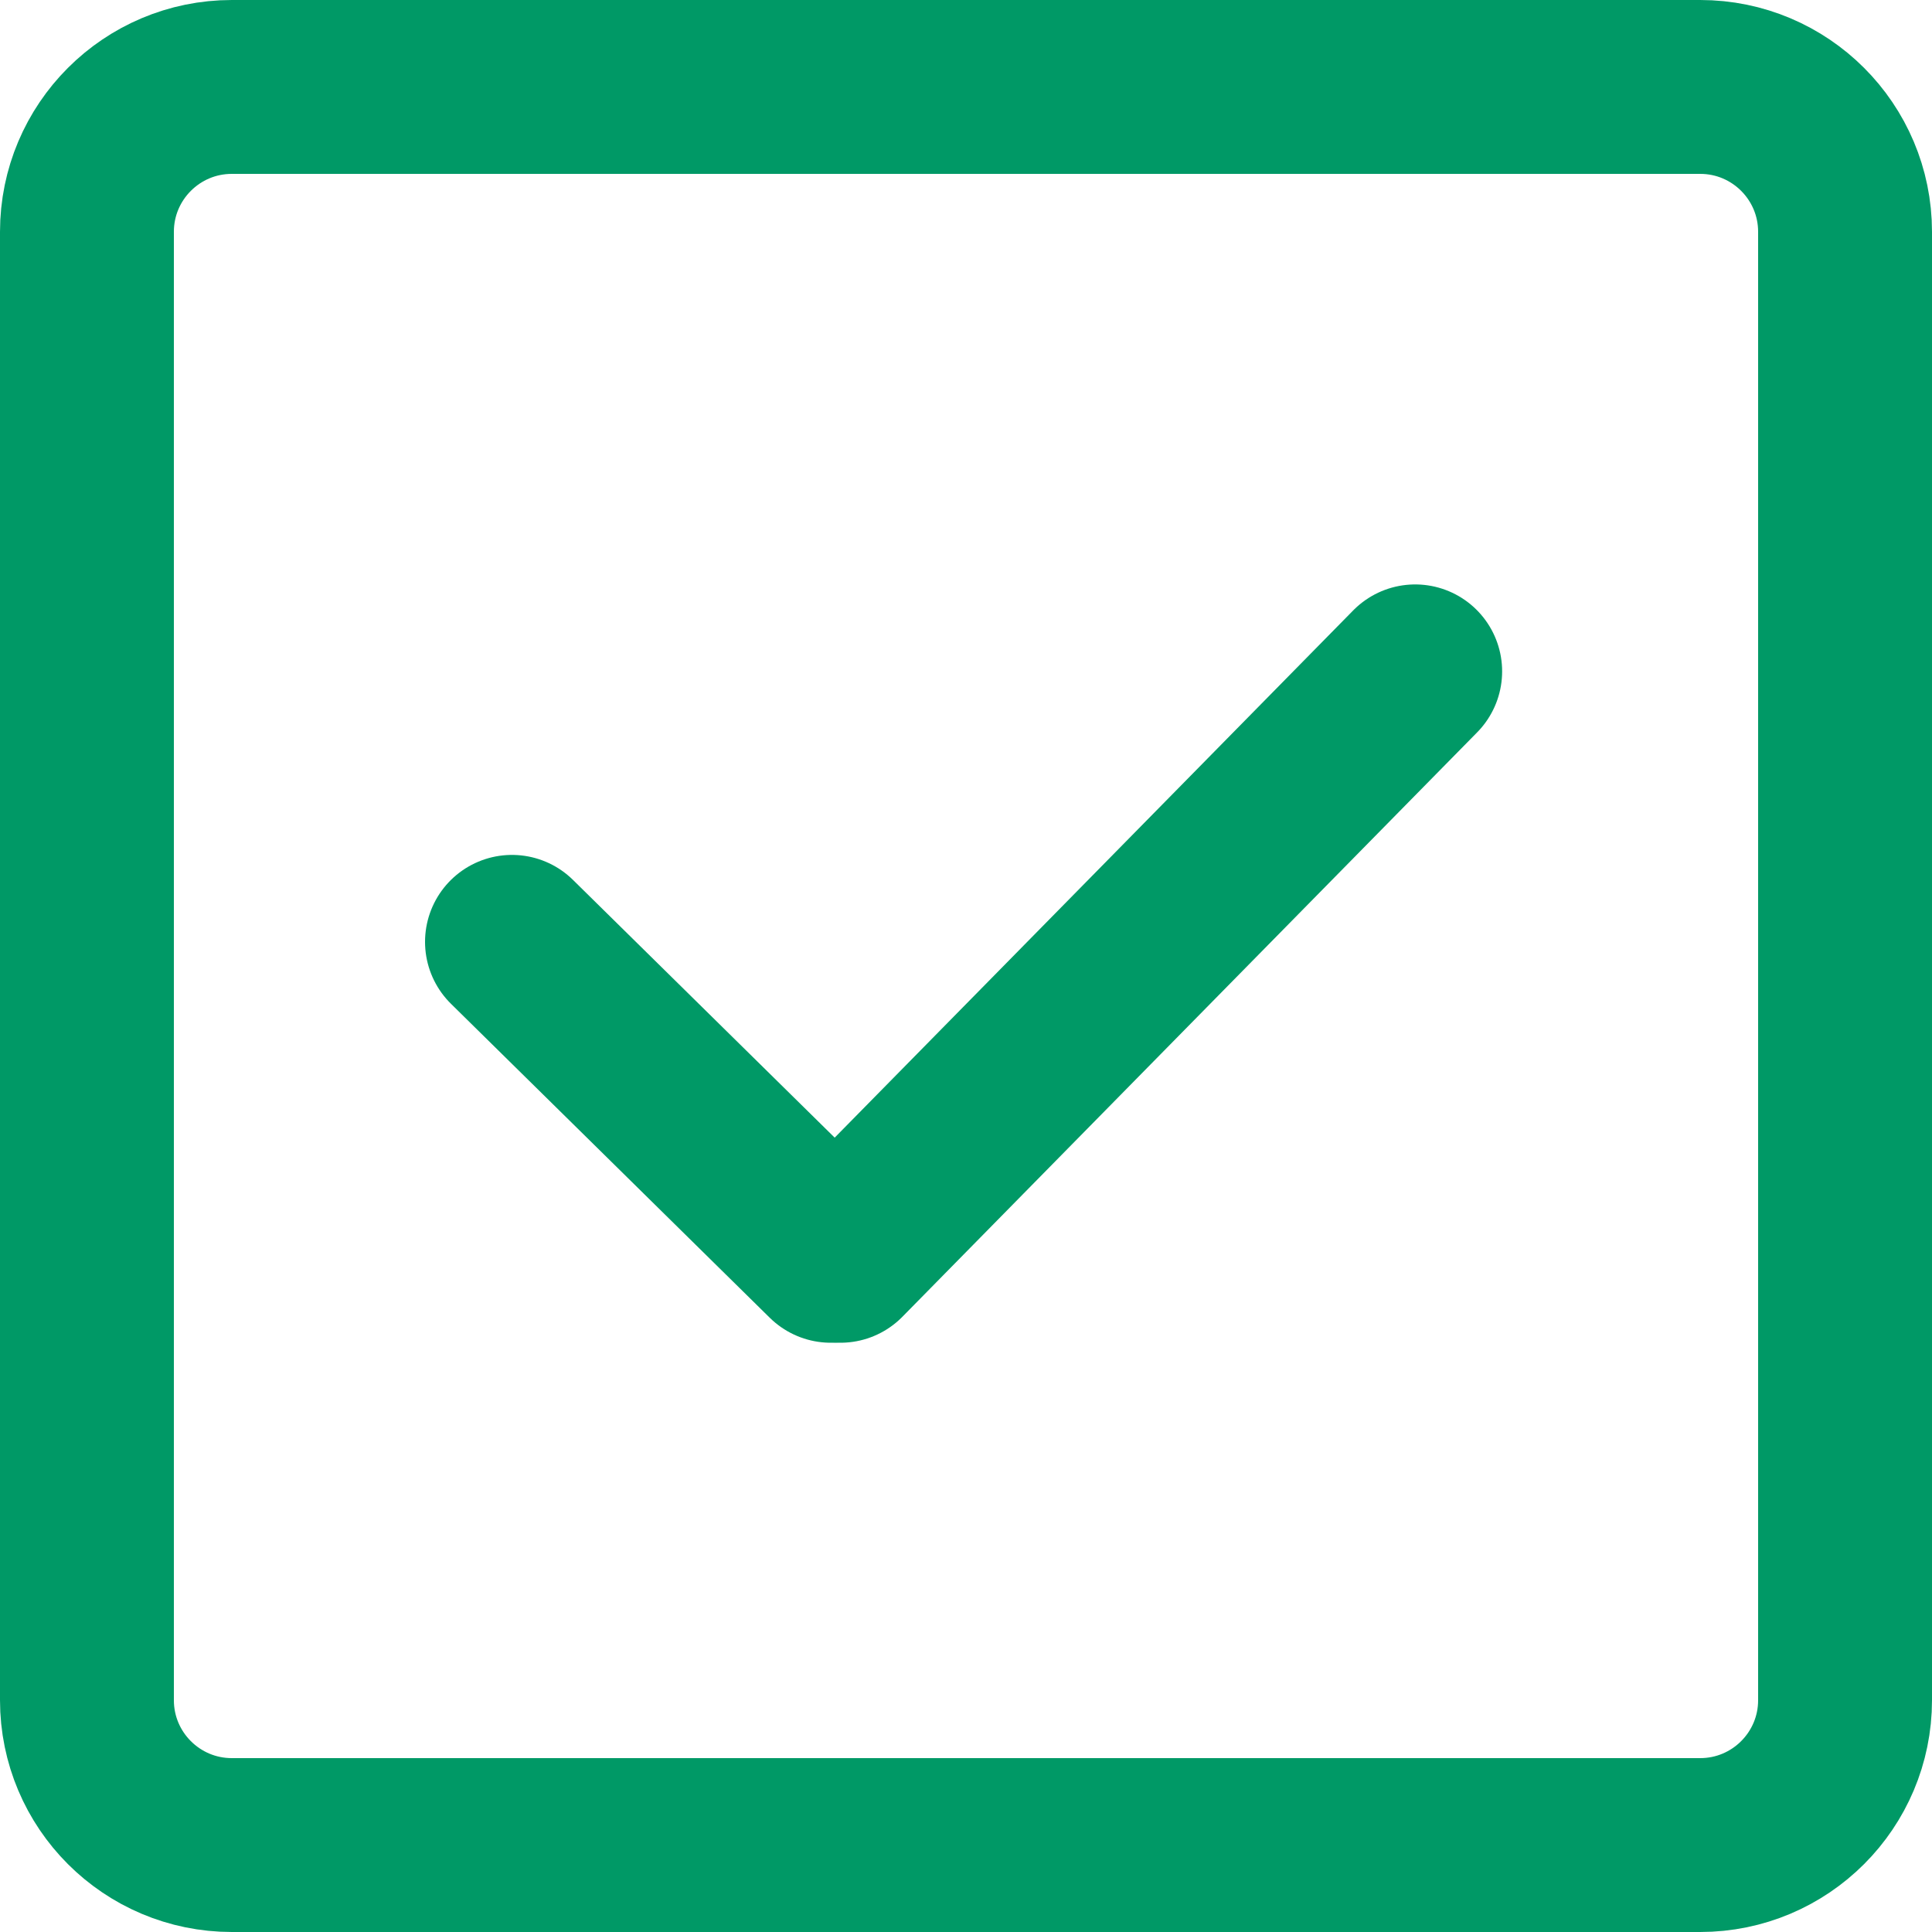
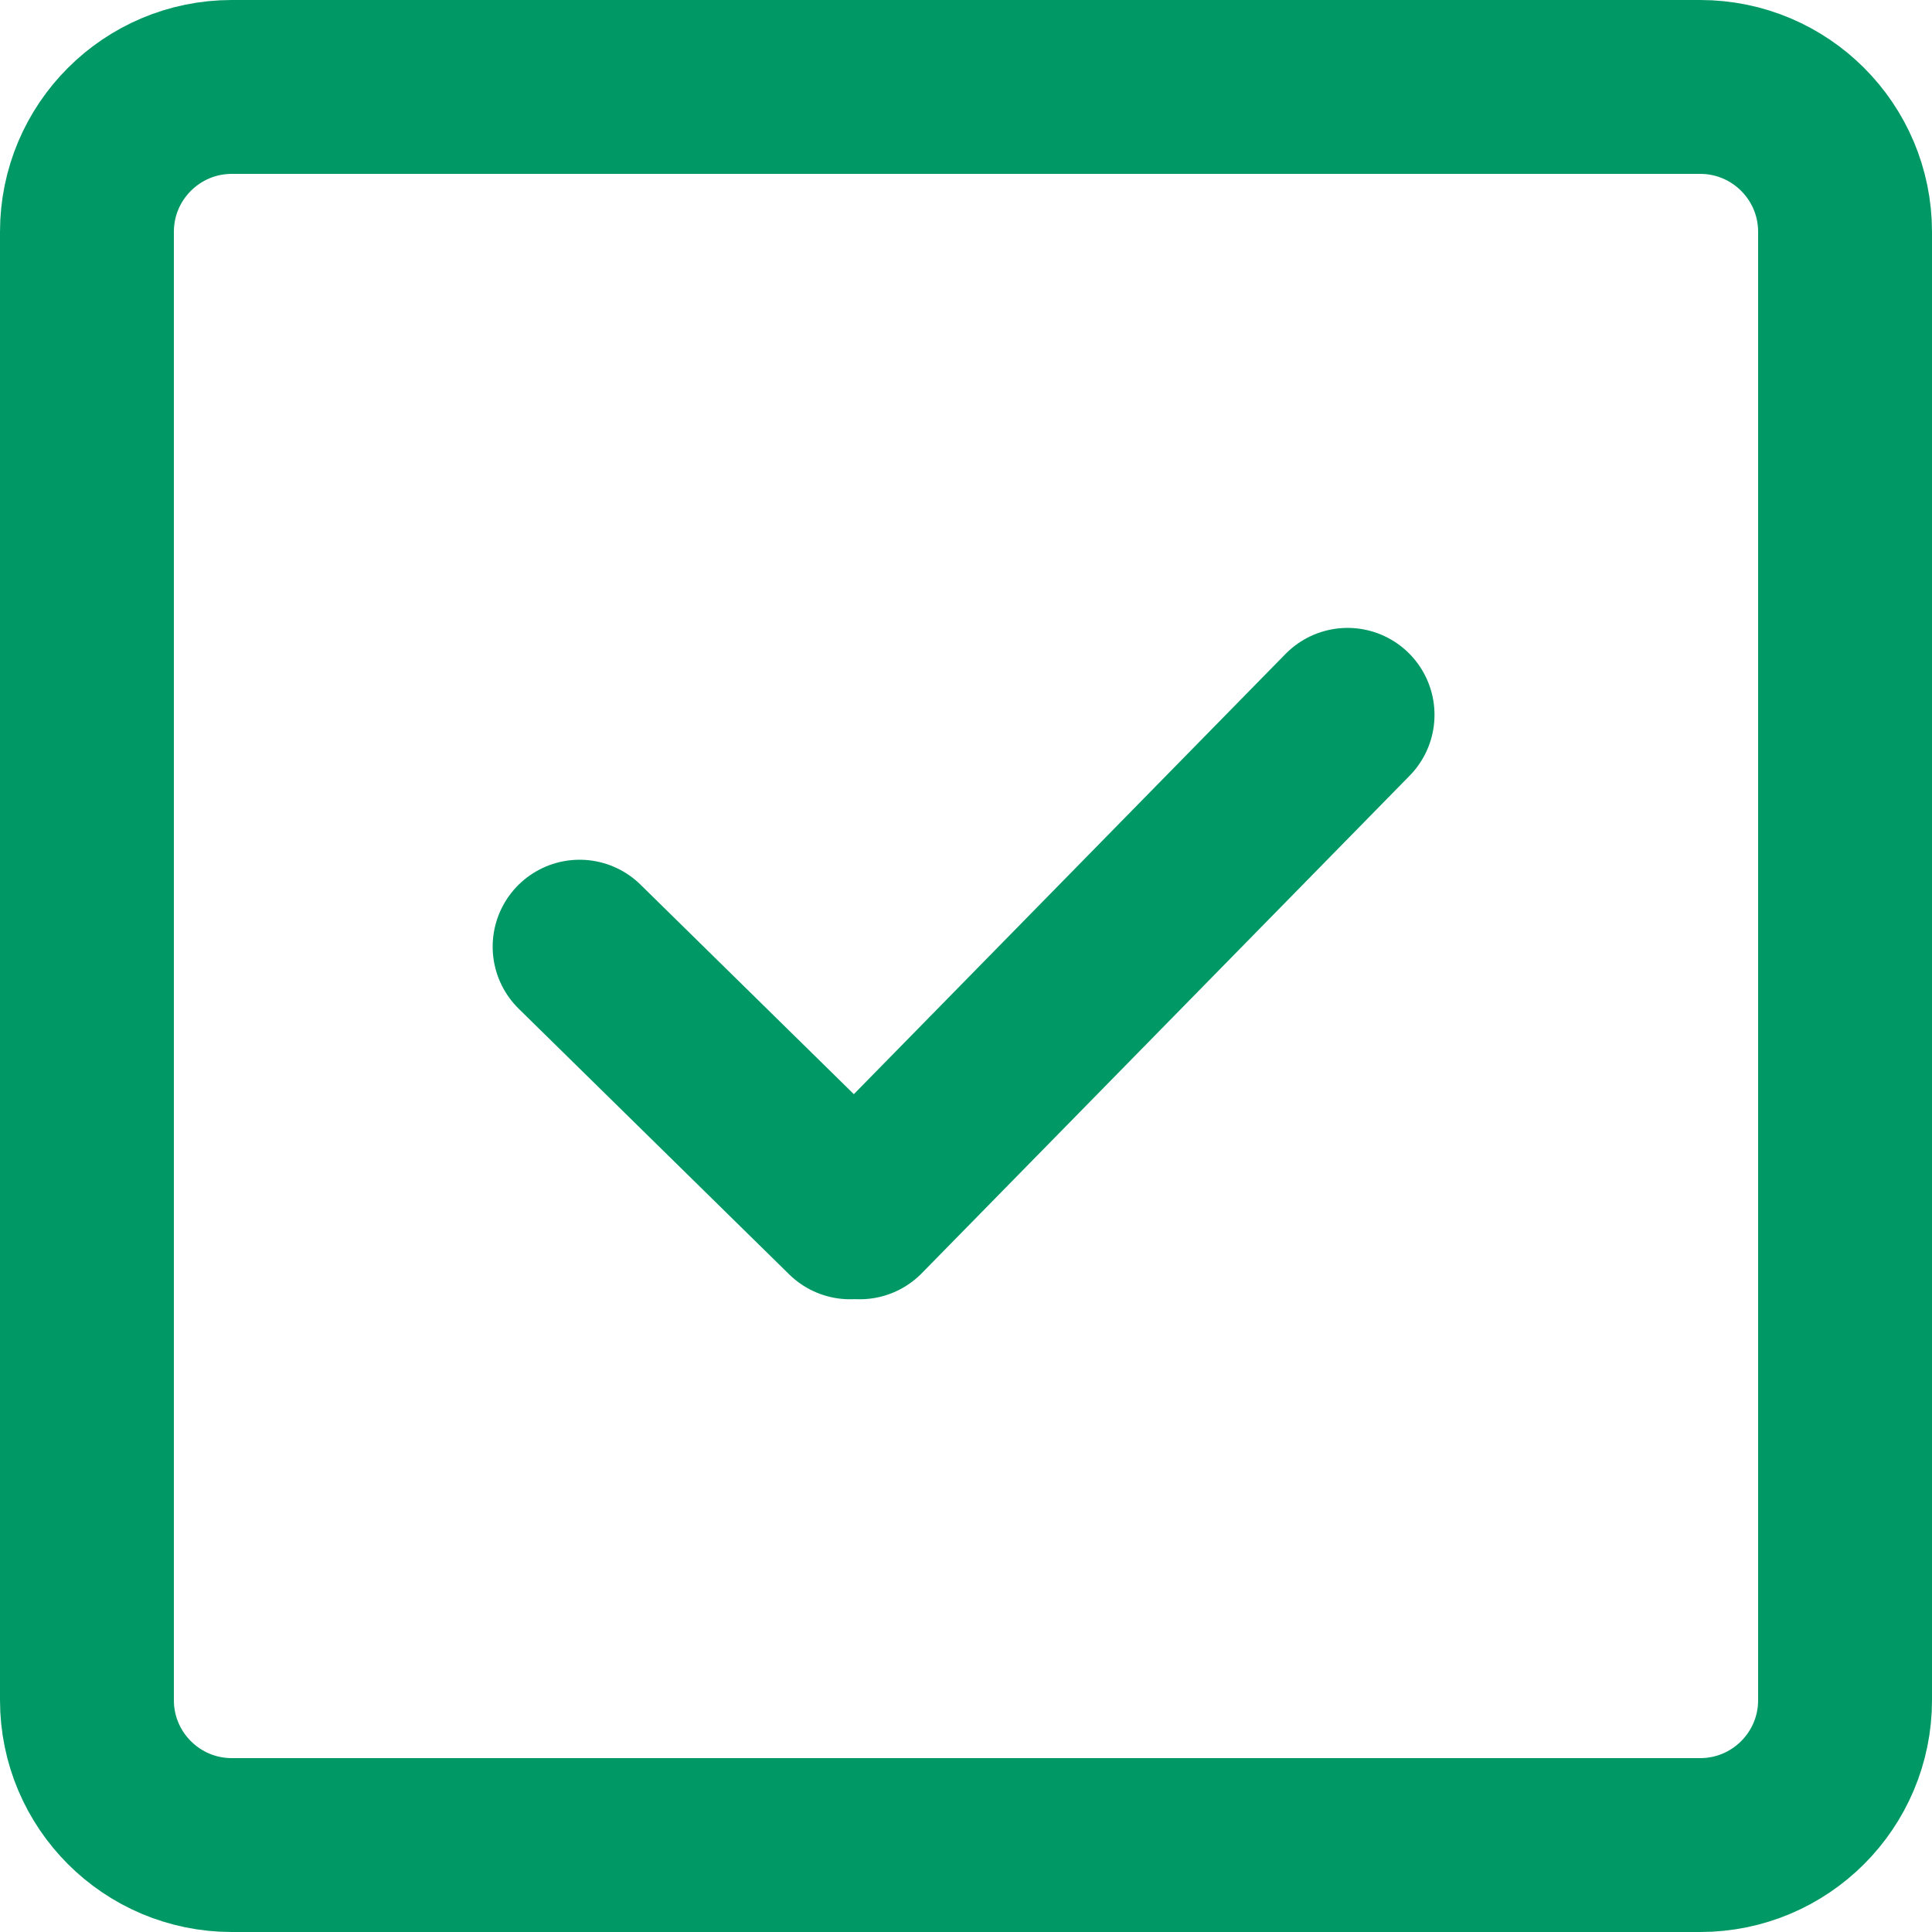
<svg xmlns="http://www.w3.org/2000/svg" width="400" height="400" viewBox="0 0 400 400" fill="none">
  <path d="M48 18H352C368.569 18 382 31.431 382 48V352C382 368.569 368.569 382 352 382H48C31.431 382 18 368.569 18 352V48C18 31.431 31.431 18 48 18Z" stroke="#009966" stroke-width="36" />
-   <path d="M106 195L172 260" stroke="#009966" stroke-width="36" stroke-linecap="round" stroke-linejoin="round" />
-   <path d="M174 260L293 139" stroke="#009966" stroke-width="36" stroke-linecap="round" stroke-linejoin="round" />
+   <path d="M120 196L176 251" stroke="#009966" stroke-width="36" stroke-linecap="round" stroke-linejoin="round" />
+   <path d="M178 251L279 148" stroke="#009966" stroke-width="36" stroke-linecap="round" stroke-linejoin="round" />
</svg>
